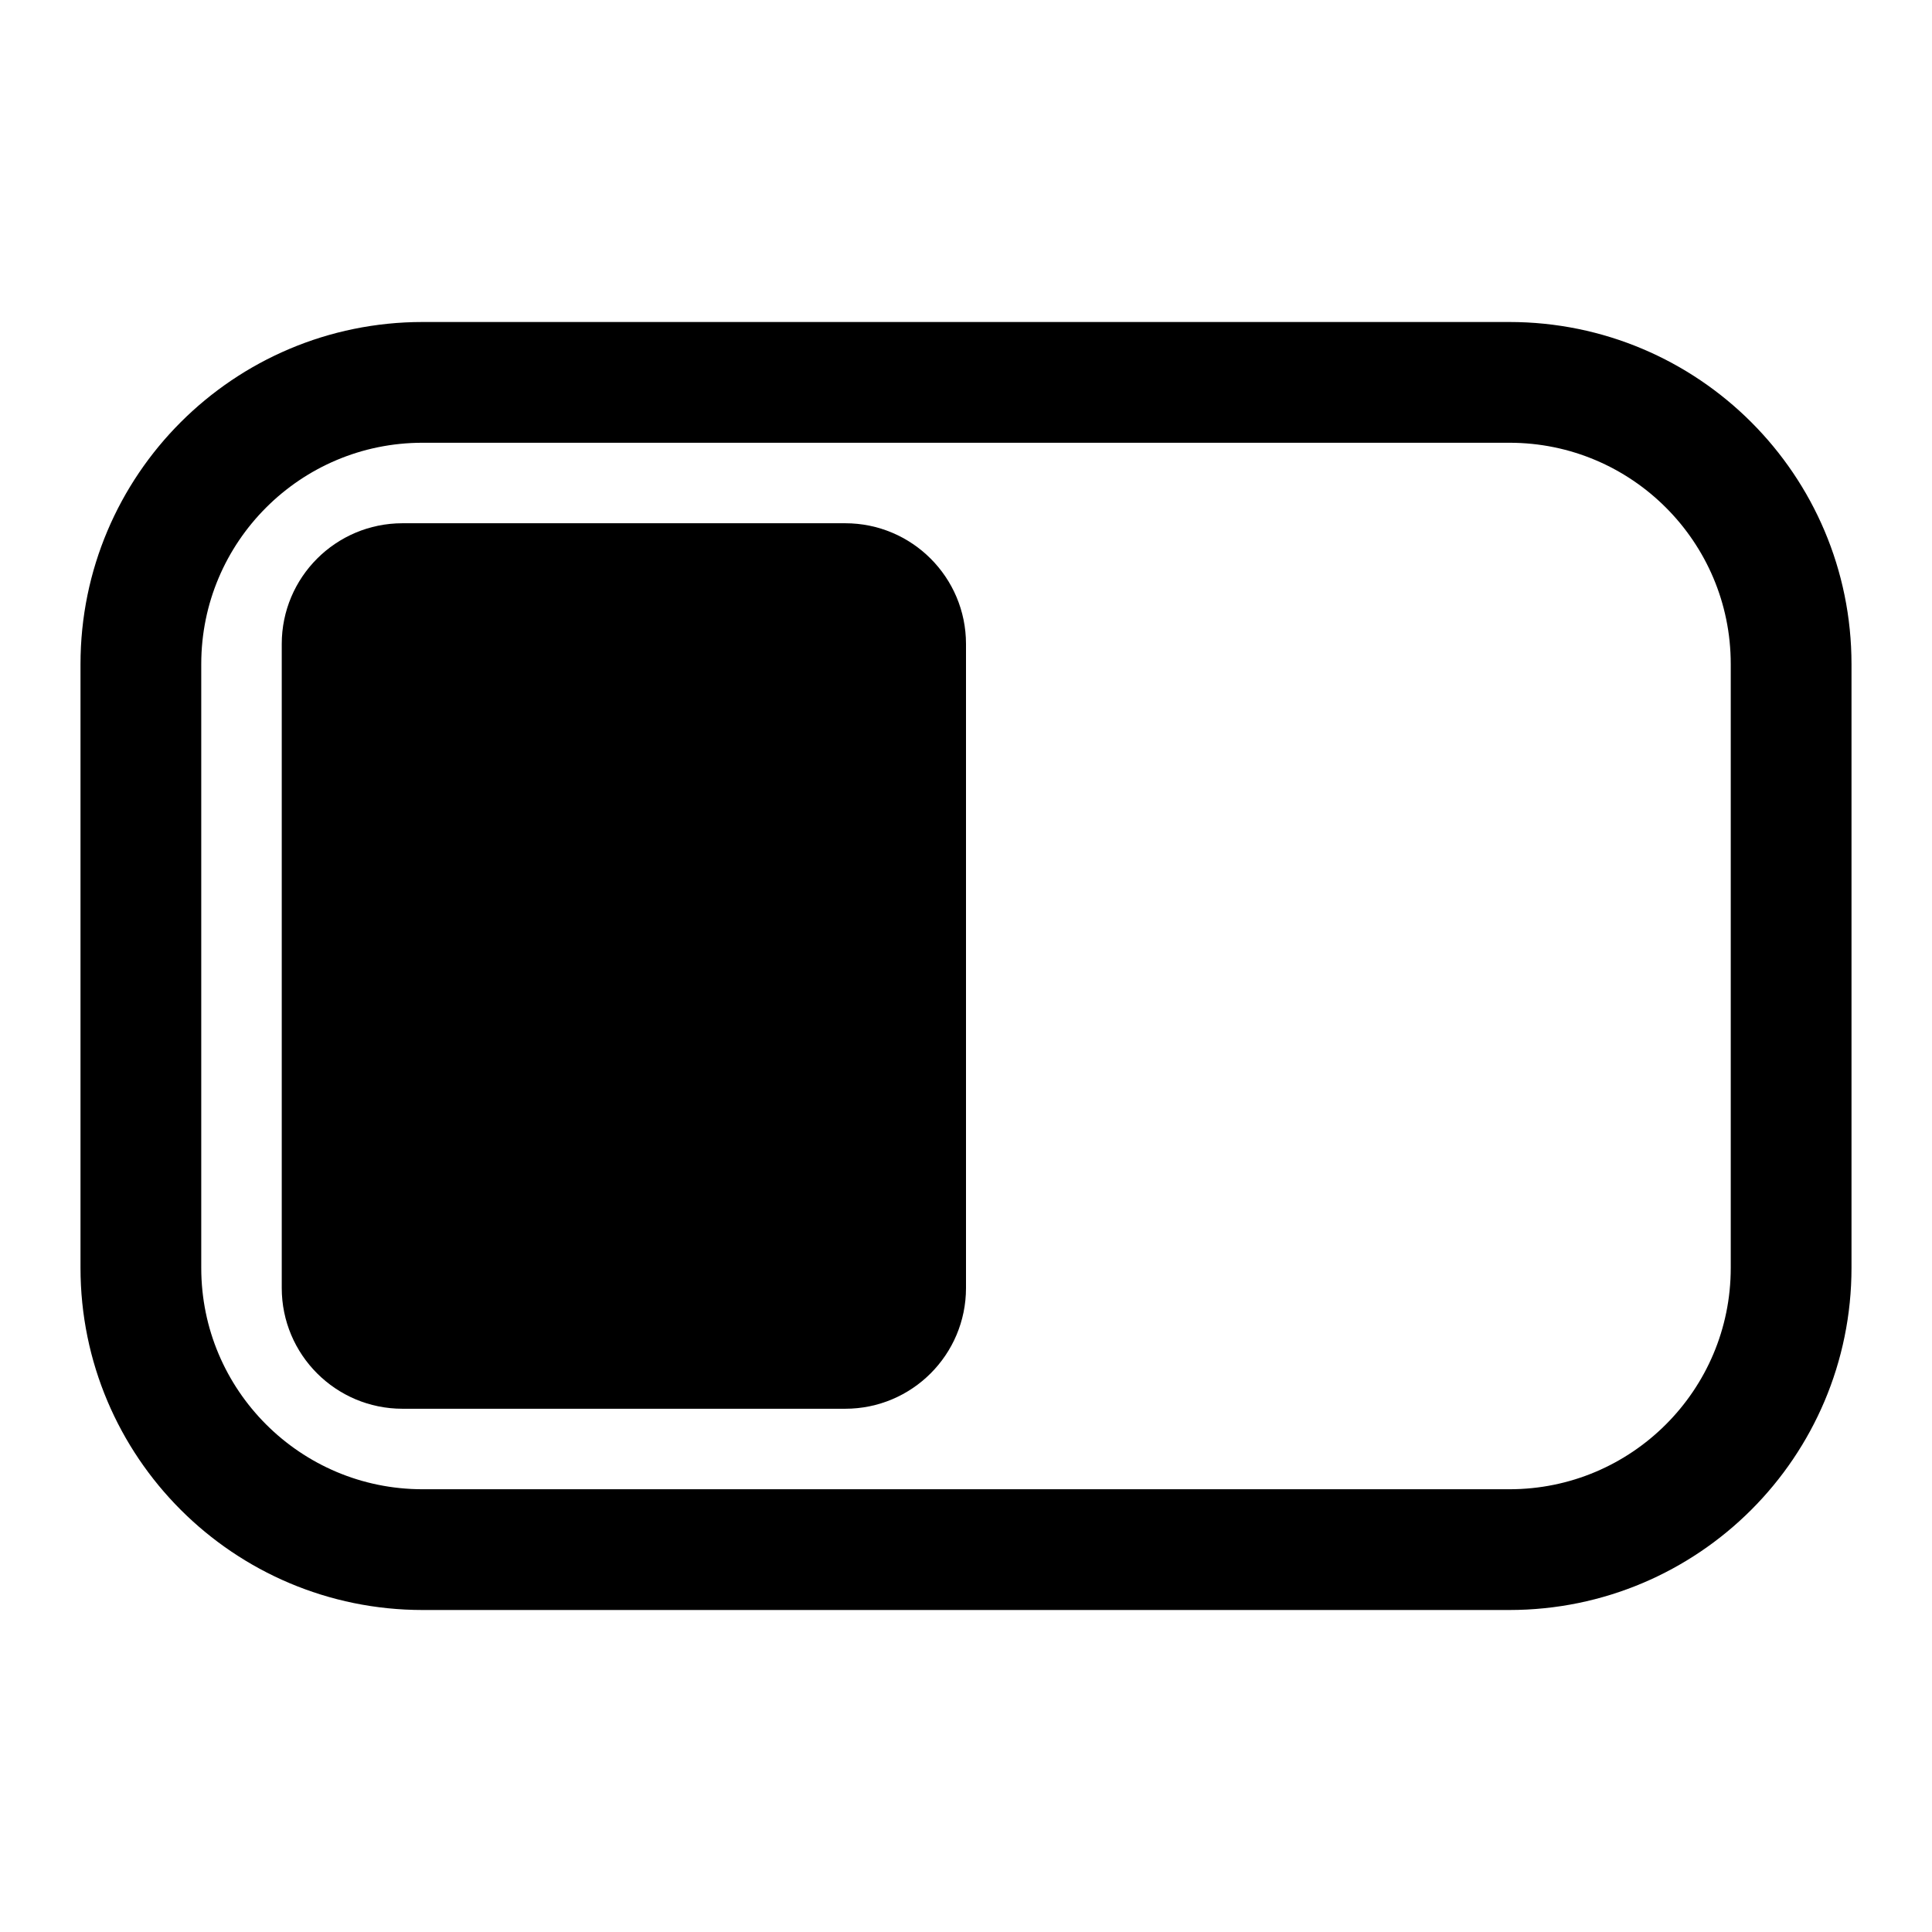
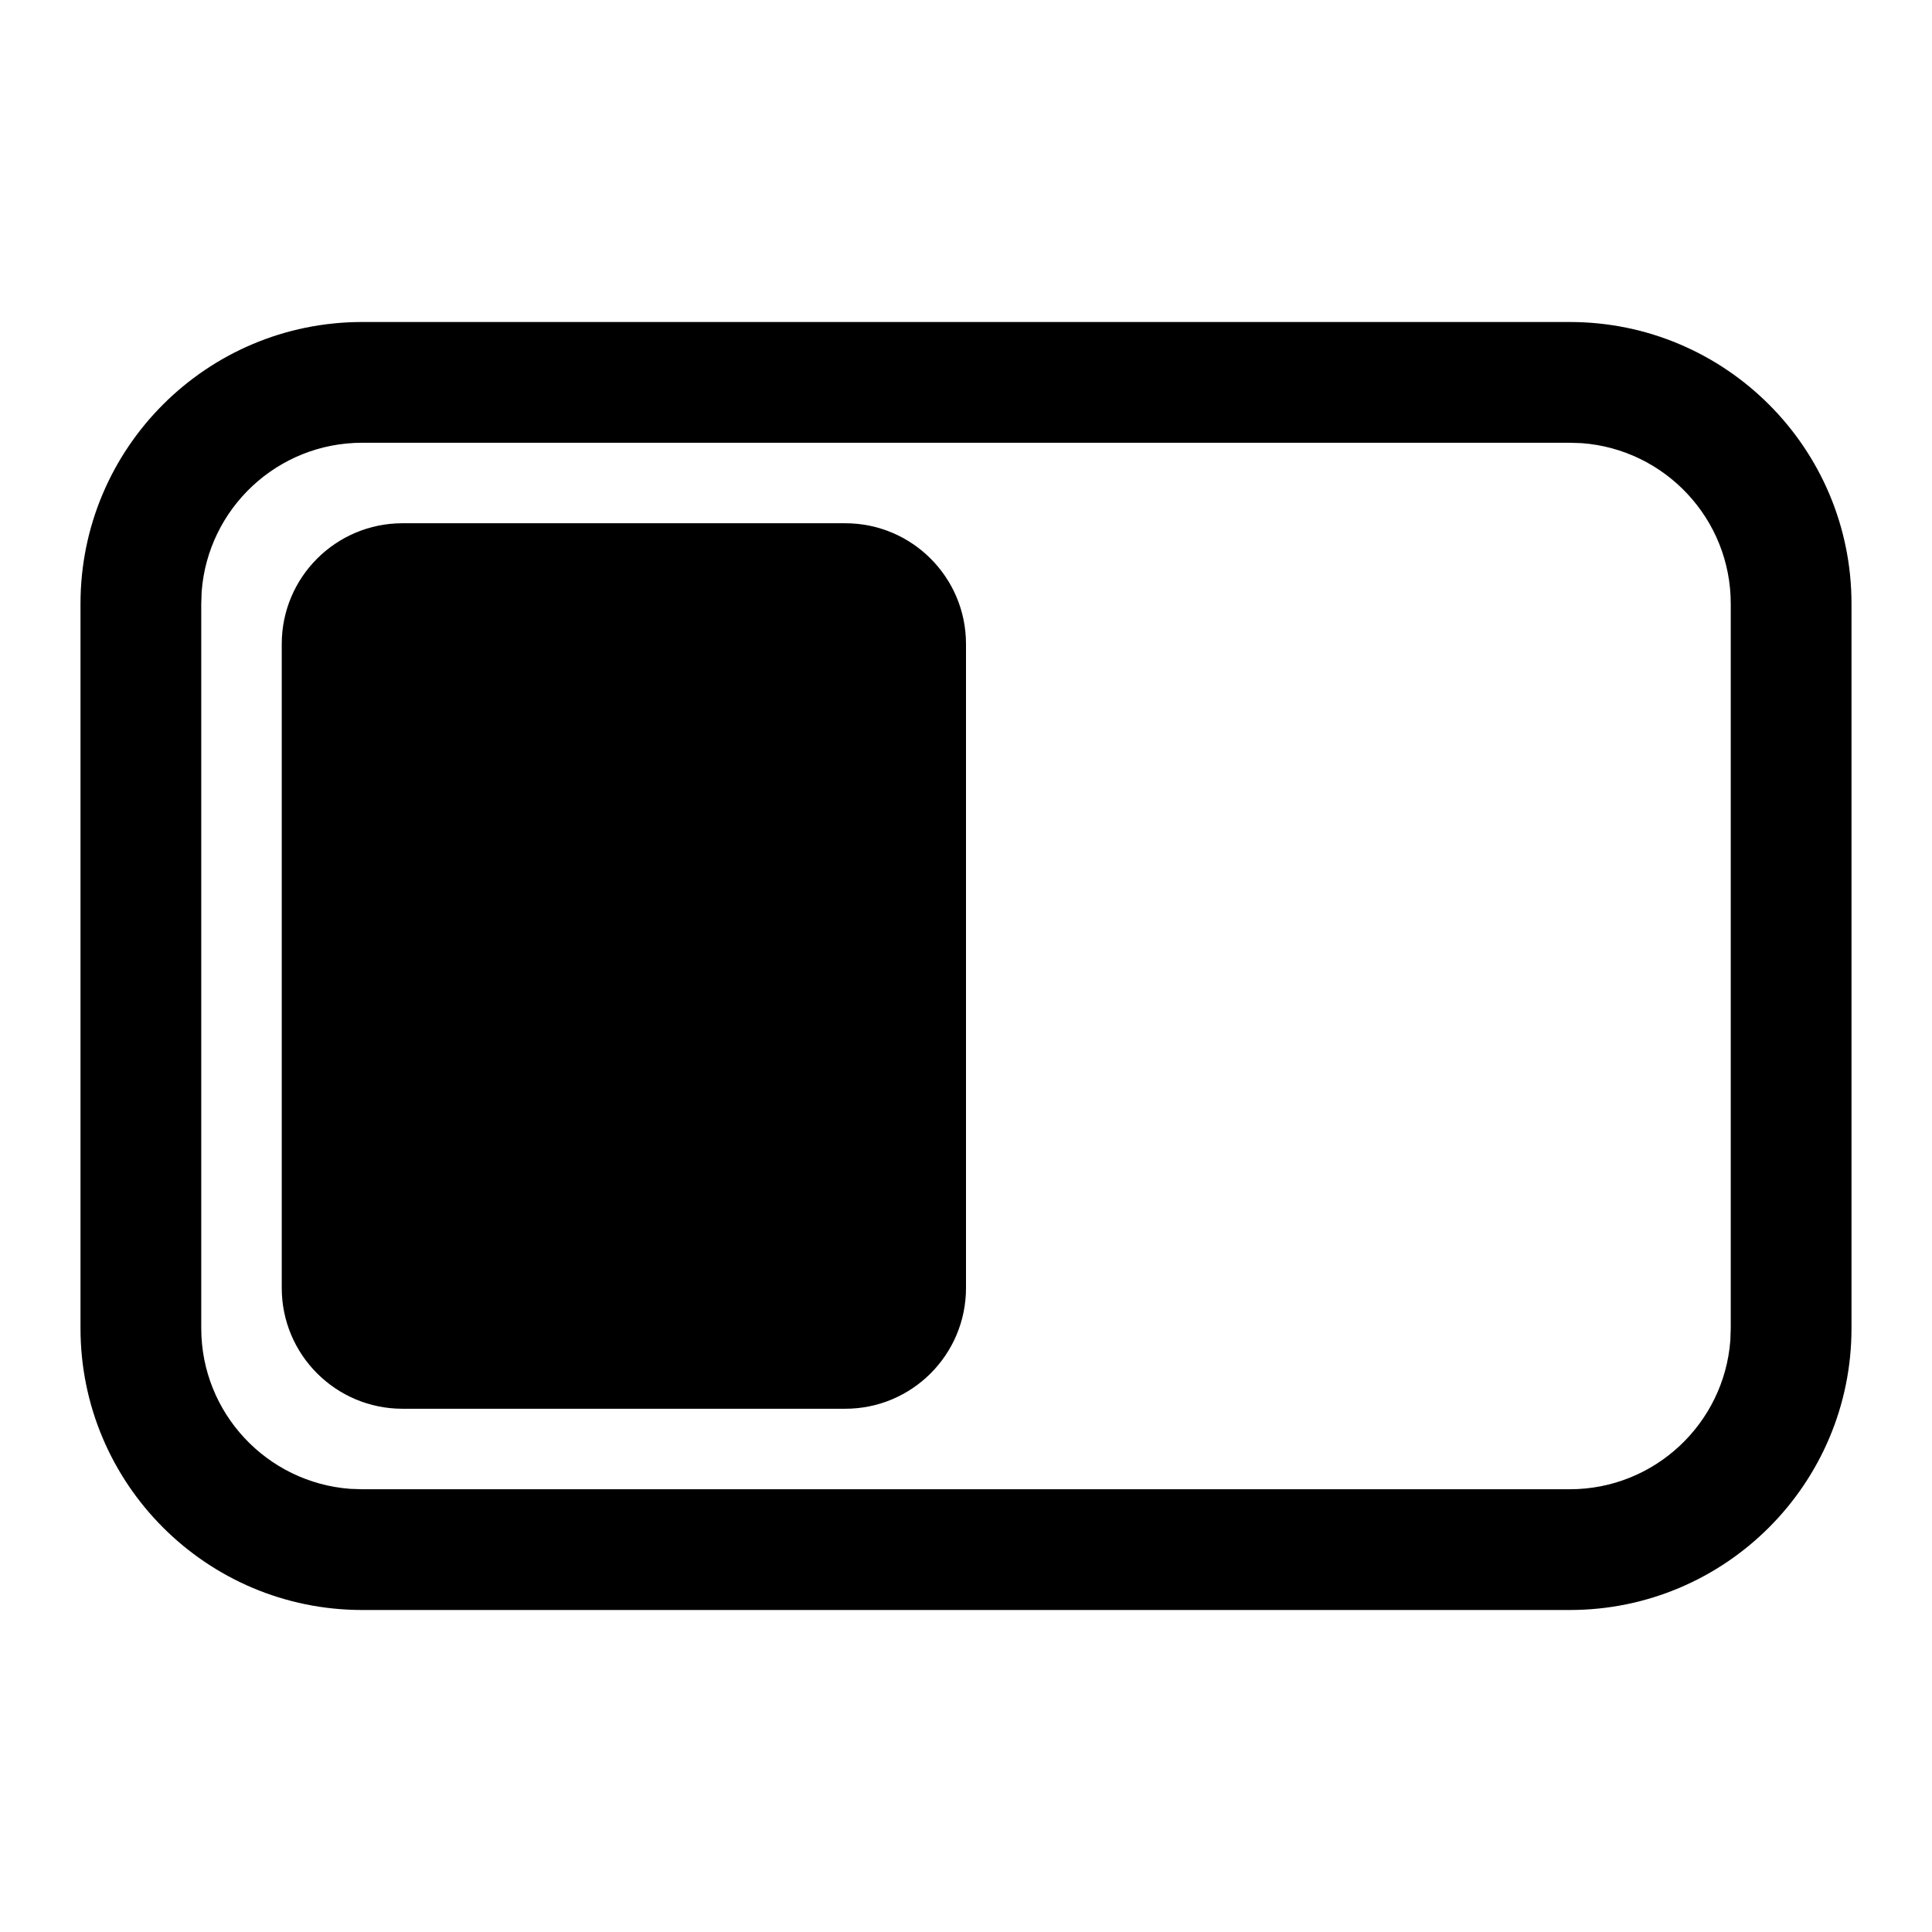
<svg xmlns="http://www.w3.org/2000/svg" width="24px" height="24px" viewBox="0 0 24 24" version="1.1">
  <g id="ic_window_Menu_Screen_L" stroke="none" stroke-width="1" fill="none" fill-rule="evenodd">
-     <rect id="矩形" stroke="#000000" stroke-width="1.5" x="1.75" y="4.75" width="20.5" height="14.5" rx="3.5" />
+     <path d="M19.5,4 C21.433,4 23,5.567 23,7.5 L23,16.5 C23,18.433 21.433,20 19.5,20 L4.5,20 C2.567,20 1,18.433 1,16.5 L1,7.5 C1,5.567 2.567,4 4.5,4 L19.5,4 Z M19.5,5.5 L4.5,5.5 C3.446,5.5 2.582,6.316 2.505,7.351 L2.5,7.5 L2.5,16.5 C2.5,17.554 3.316,18.418 4.351,18.495 L4.5,18.5 L19.5,18.5 C20.554,18.5 21.418,17.684 21.495,16.649 L21.5,16.5 L21.5,7.5 C21.5,6.446 20.684,5.582 19.649,5.505 L19.5,5.5 Z" id="矩形" fill="#000000" fill-rule="nonzero" />
    <rect id="矩形" fill="#000000" x="3.5" y="6.5" width="8.5" height="11" rx="1.5" />
  </g>
</svg>
